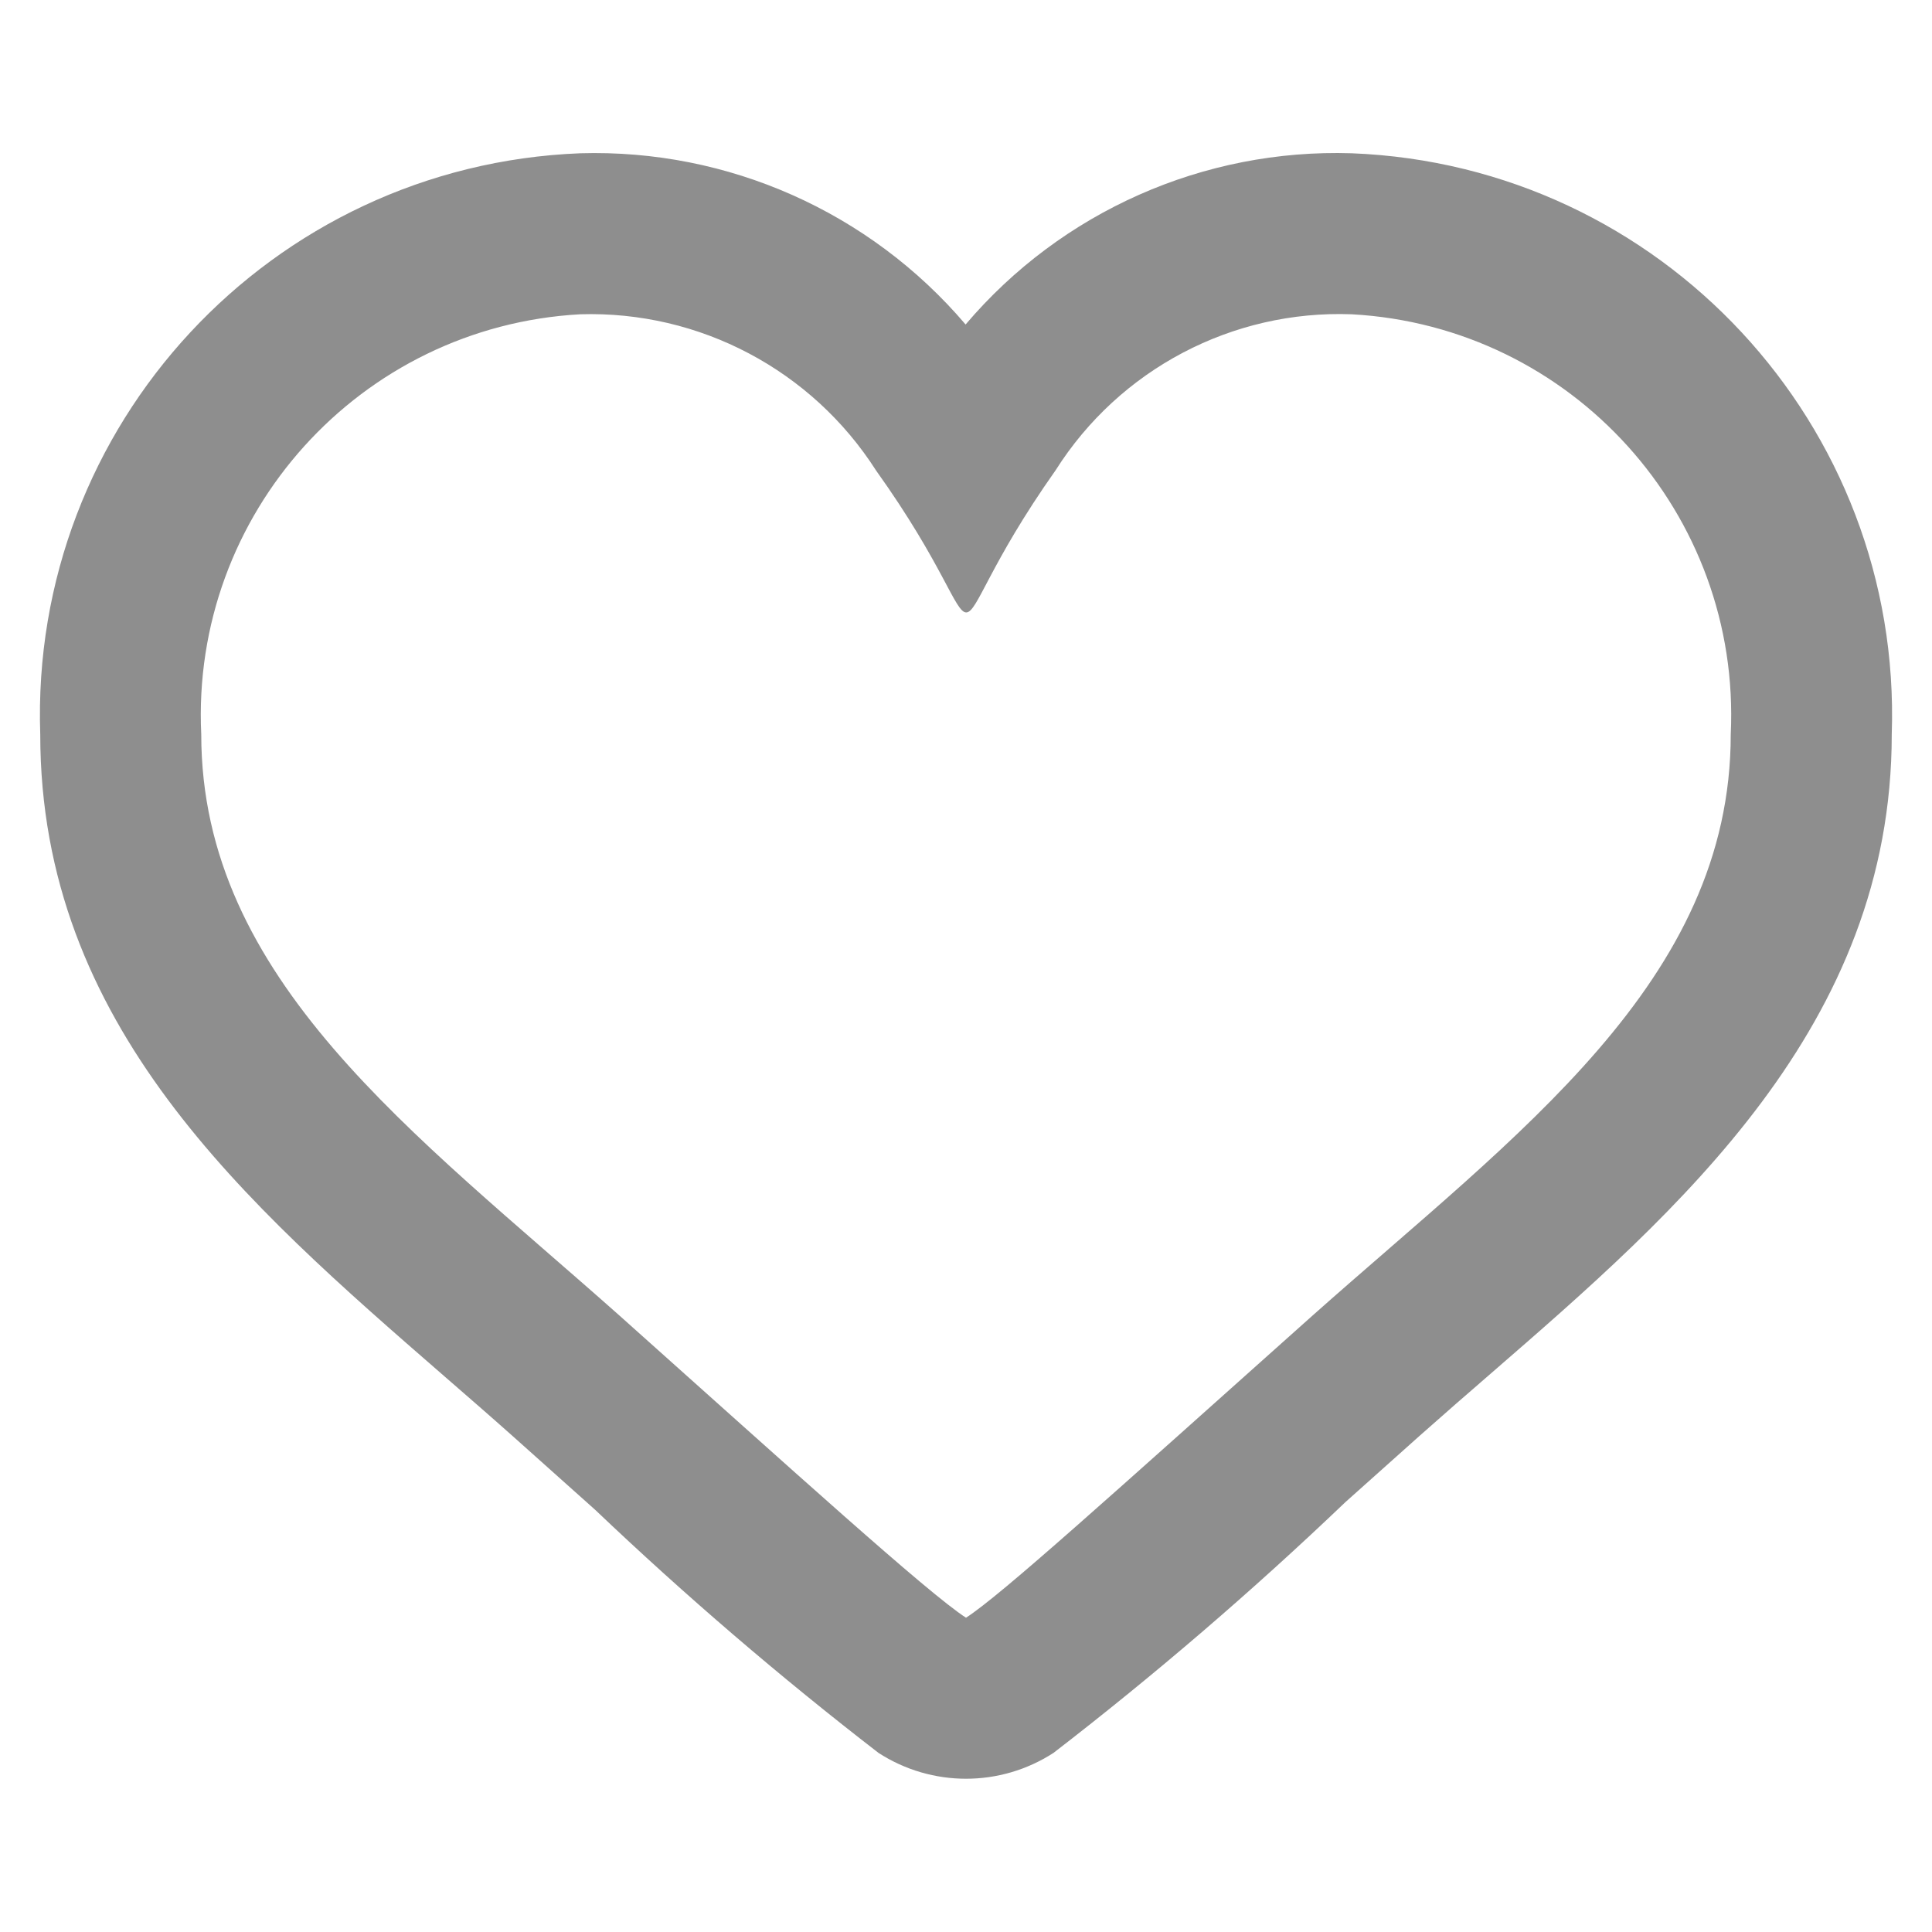
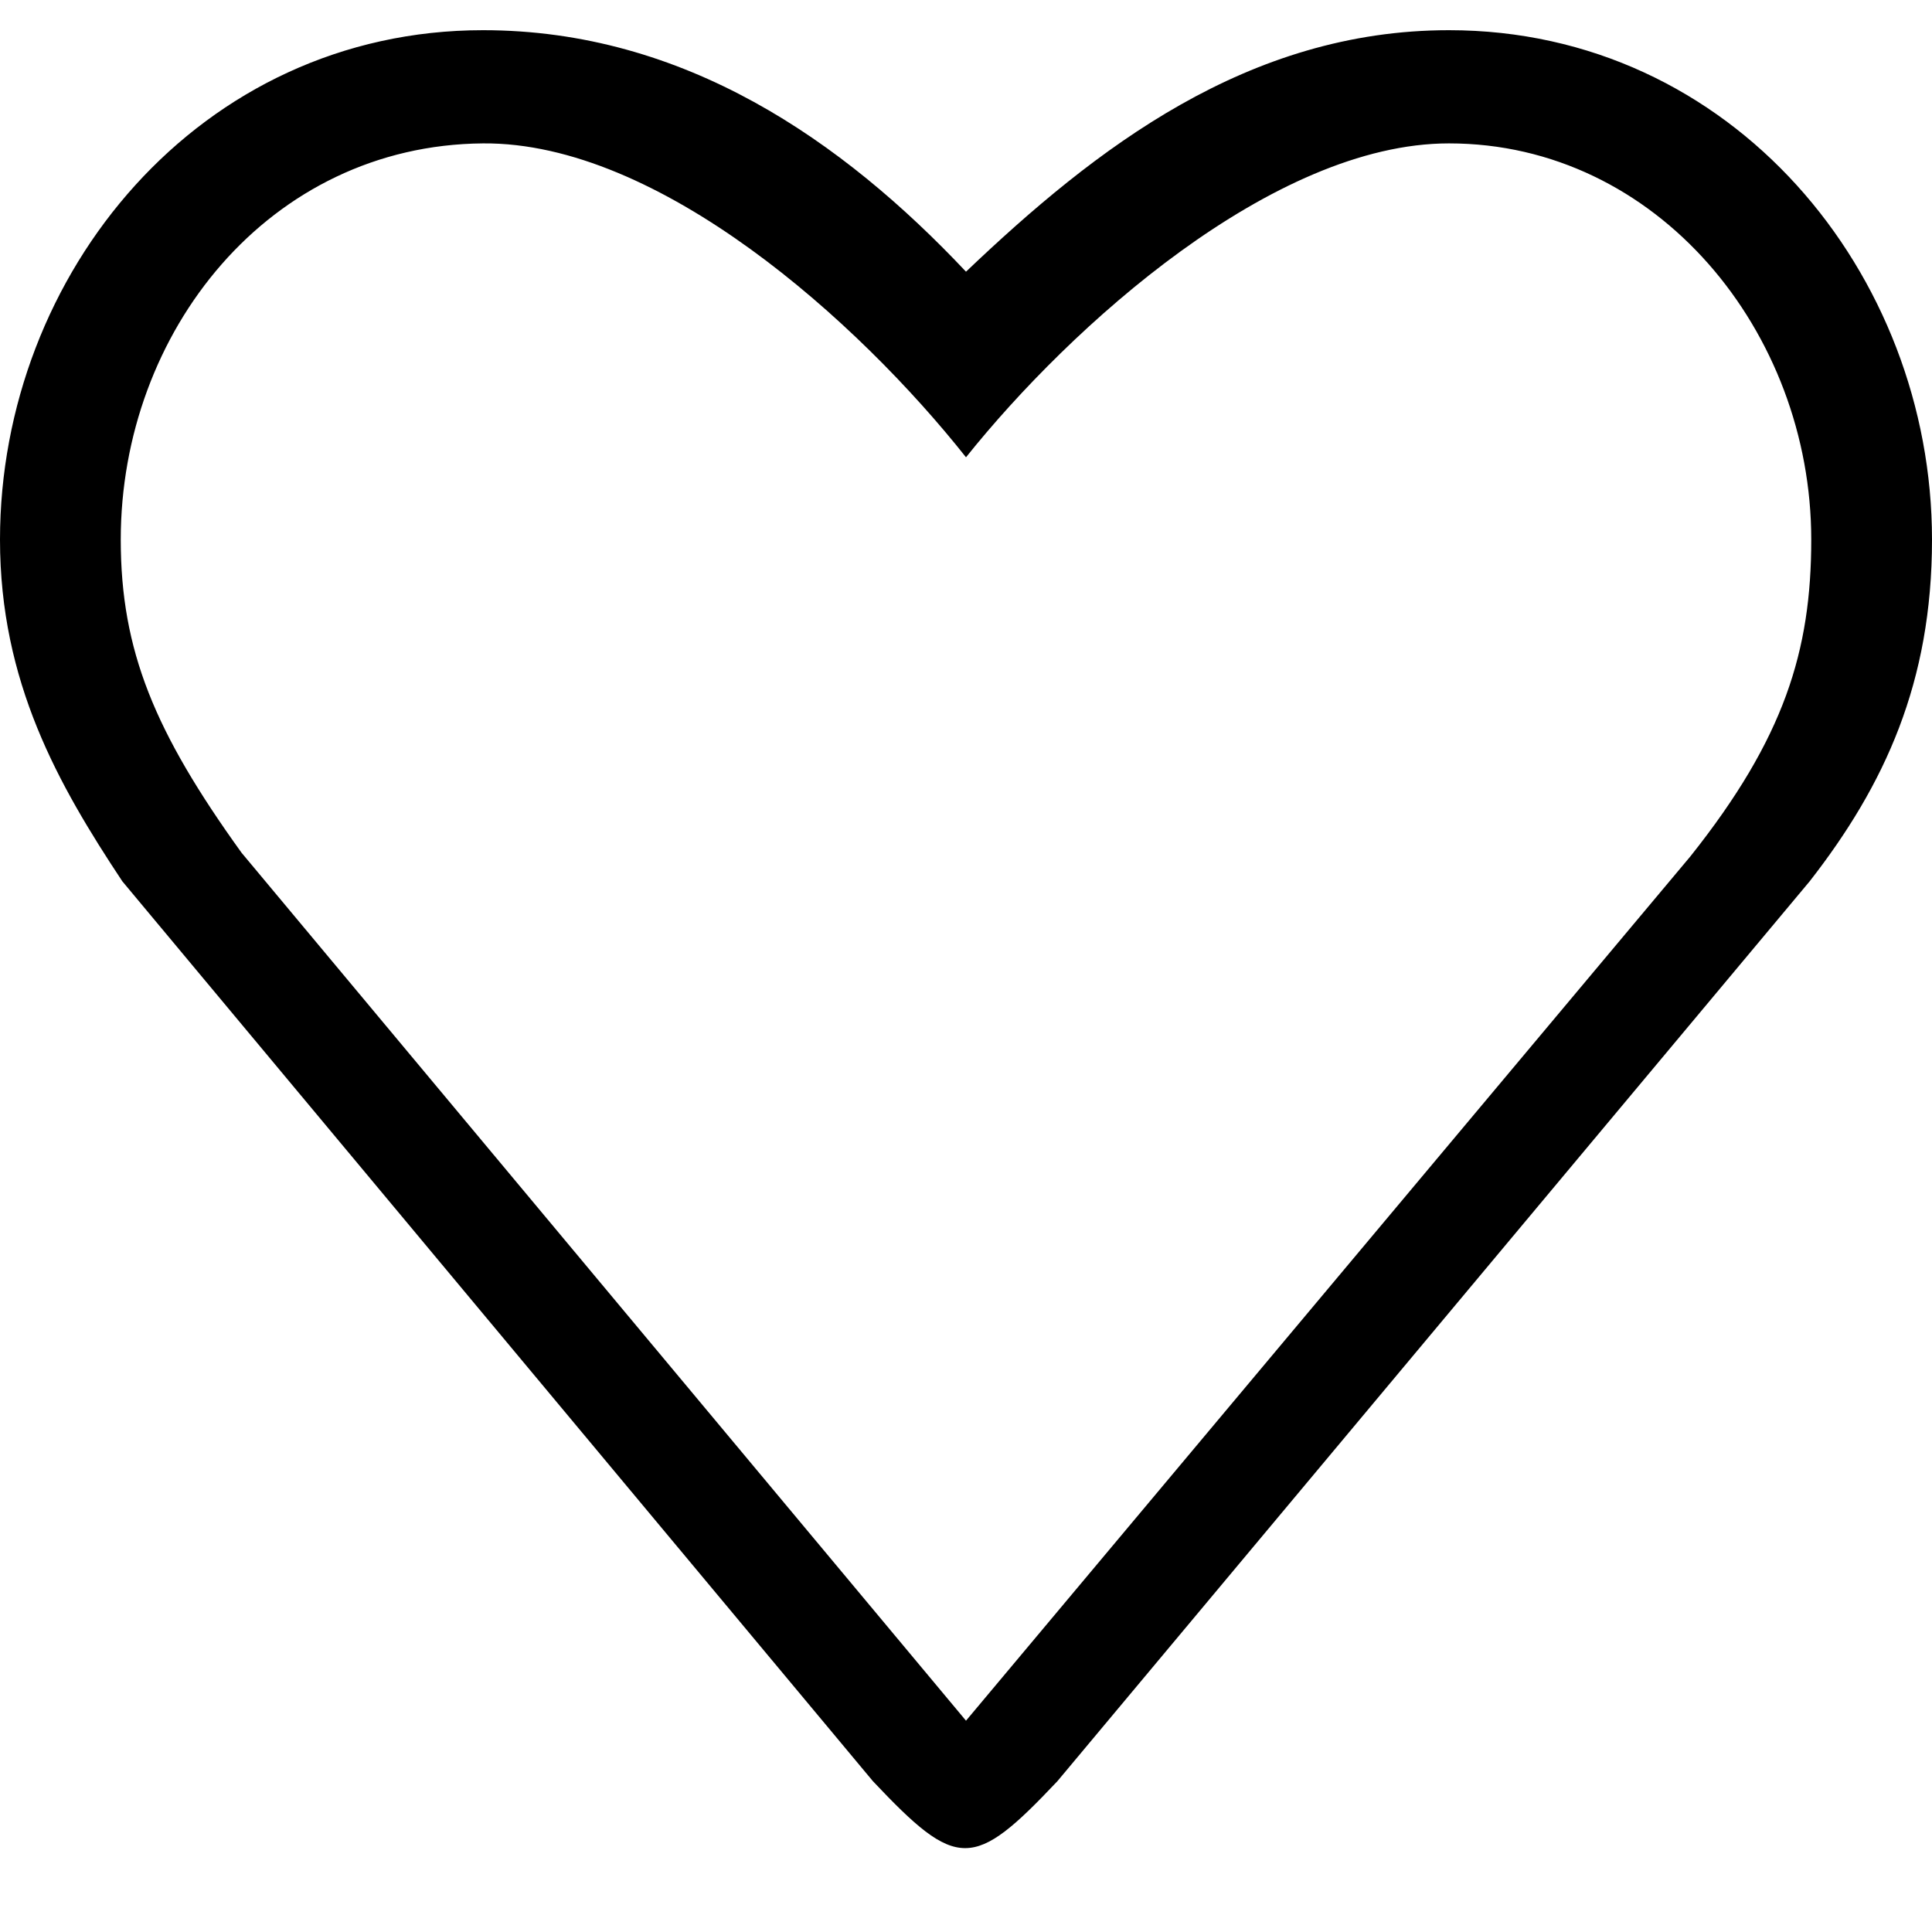
- <svg aria-label="Like" class="x1lliihq x1n2onr6" color="rgb(142, 142, 142)" fill="rgb(142, 142, 142)" height="24" role="img" viewBox="0 0 24 24" width="24">
-   <path d="M16.792 3.904A4.989 4.989 0 0 1 21.5 9.122c0 3.072-2.652 4.959-5.197 7.222-2.512 2.243-3.865 3.469-4.303 3.752-.477-.309-2.143-1.823-4.303-3.752C5.141 14.072 2.5 12.167 2.5 9.122a4.989 4.989 0 0 1 4.708-5.218 4.21 4.21 0 0 1 3.675 1.941c.84 1.175.98 1.763 1.12 1.763s.278-.588 1.11-1.766a4.17 4.17 0 0 1 3.679-1.938m0-2a6.04 6.04 0 0 0-4.797 2.127 6.052 6.052 0 0 0-4.787-2.127A6.985 6.985 0 0 0 .5 9.122c0 3.61 2.55 5.827 5.015 7.97.283.246.569.494.853.747l1.027.918a44.998 44.998 0 0 0 3.518 3.018 2 2 0 0 0 2.174 0 45.263 45.263 0 0 0 3.626-3.115l.922-.824c.293-.26.59-.519.885-.774 2.334-2.025 4.98-4.32 4.98-7.94a6.985 6.985 0 0 0-6.708-7.218Z" />
+ <svg xmlns="http://www.w3.org/2000/svg" width="800px" height="800px" viewBox="0 -0.5 32 32" version="1.1">
+   <defs>
+ 
+ </defs>
+   <g id="Page-1" stroke="none" stroke-width="1" fill="none" fill-rule="evenodd">
+     <g id="Icon-Set" transform="translate(-100, -880)" fill="#000000">
+       <path d="M128,893.682 L116,908 L104,893.623 C102.565,891.629 102,890.282 102,888.438 C102,884.999 104.455,881.904 108,881.875 C110.916,881.851 114.222,884.829 116,887.074 C117.731,884.908 121.084,881.875 124,881.875 C127.451,881.875 130,884.999 130,888.438 C130,890.282 129.553,891.729 128,893.682 L128,893.682 Z M124,880 C120.667,880 118.145,881.956 116,884 C113.957,881.831 111.333,880 108,880 C103.306,880 100,884.036 100,888.438 C100,890.799 100.967,892.499 102.026,894.097 L114.459,909.003 C115.854,910.48 116.118,910.48 117.513,909.003 L129.974,894.097 C131.22,892.499 132,890.799 132,888.438 C132,884.036 128.694,880 124,880 L124,880 Z" id="heart-like">
+ 
+ </path>
+     </g>
+   </g>
</svg>
